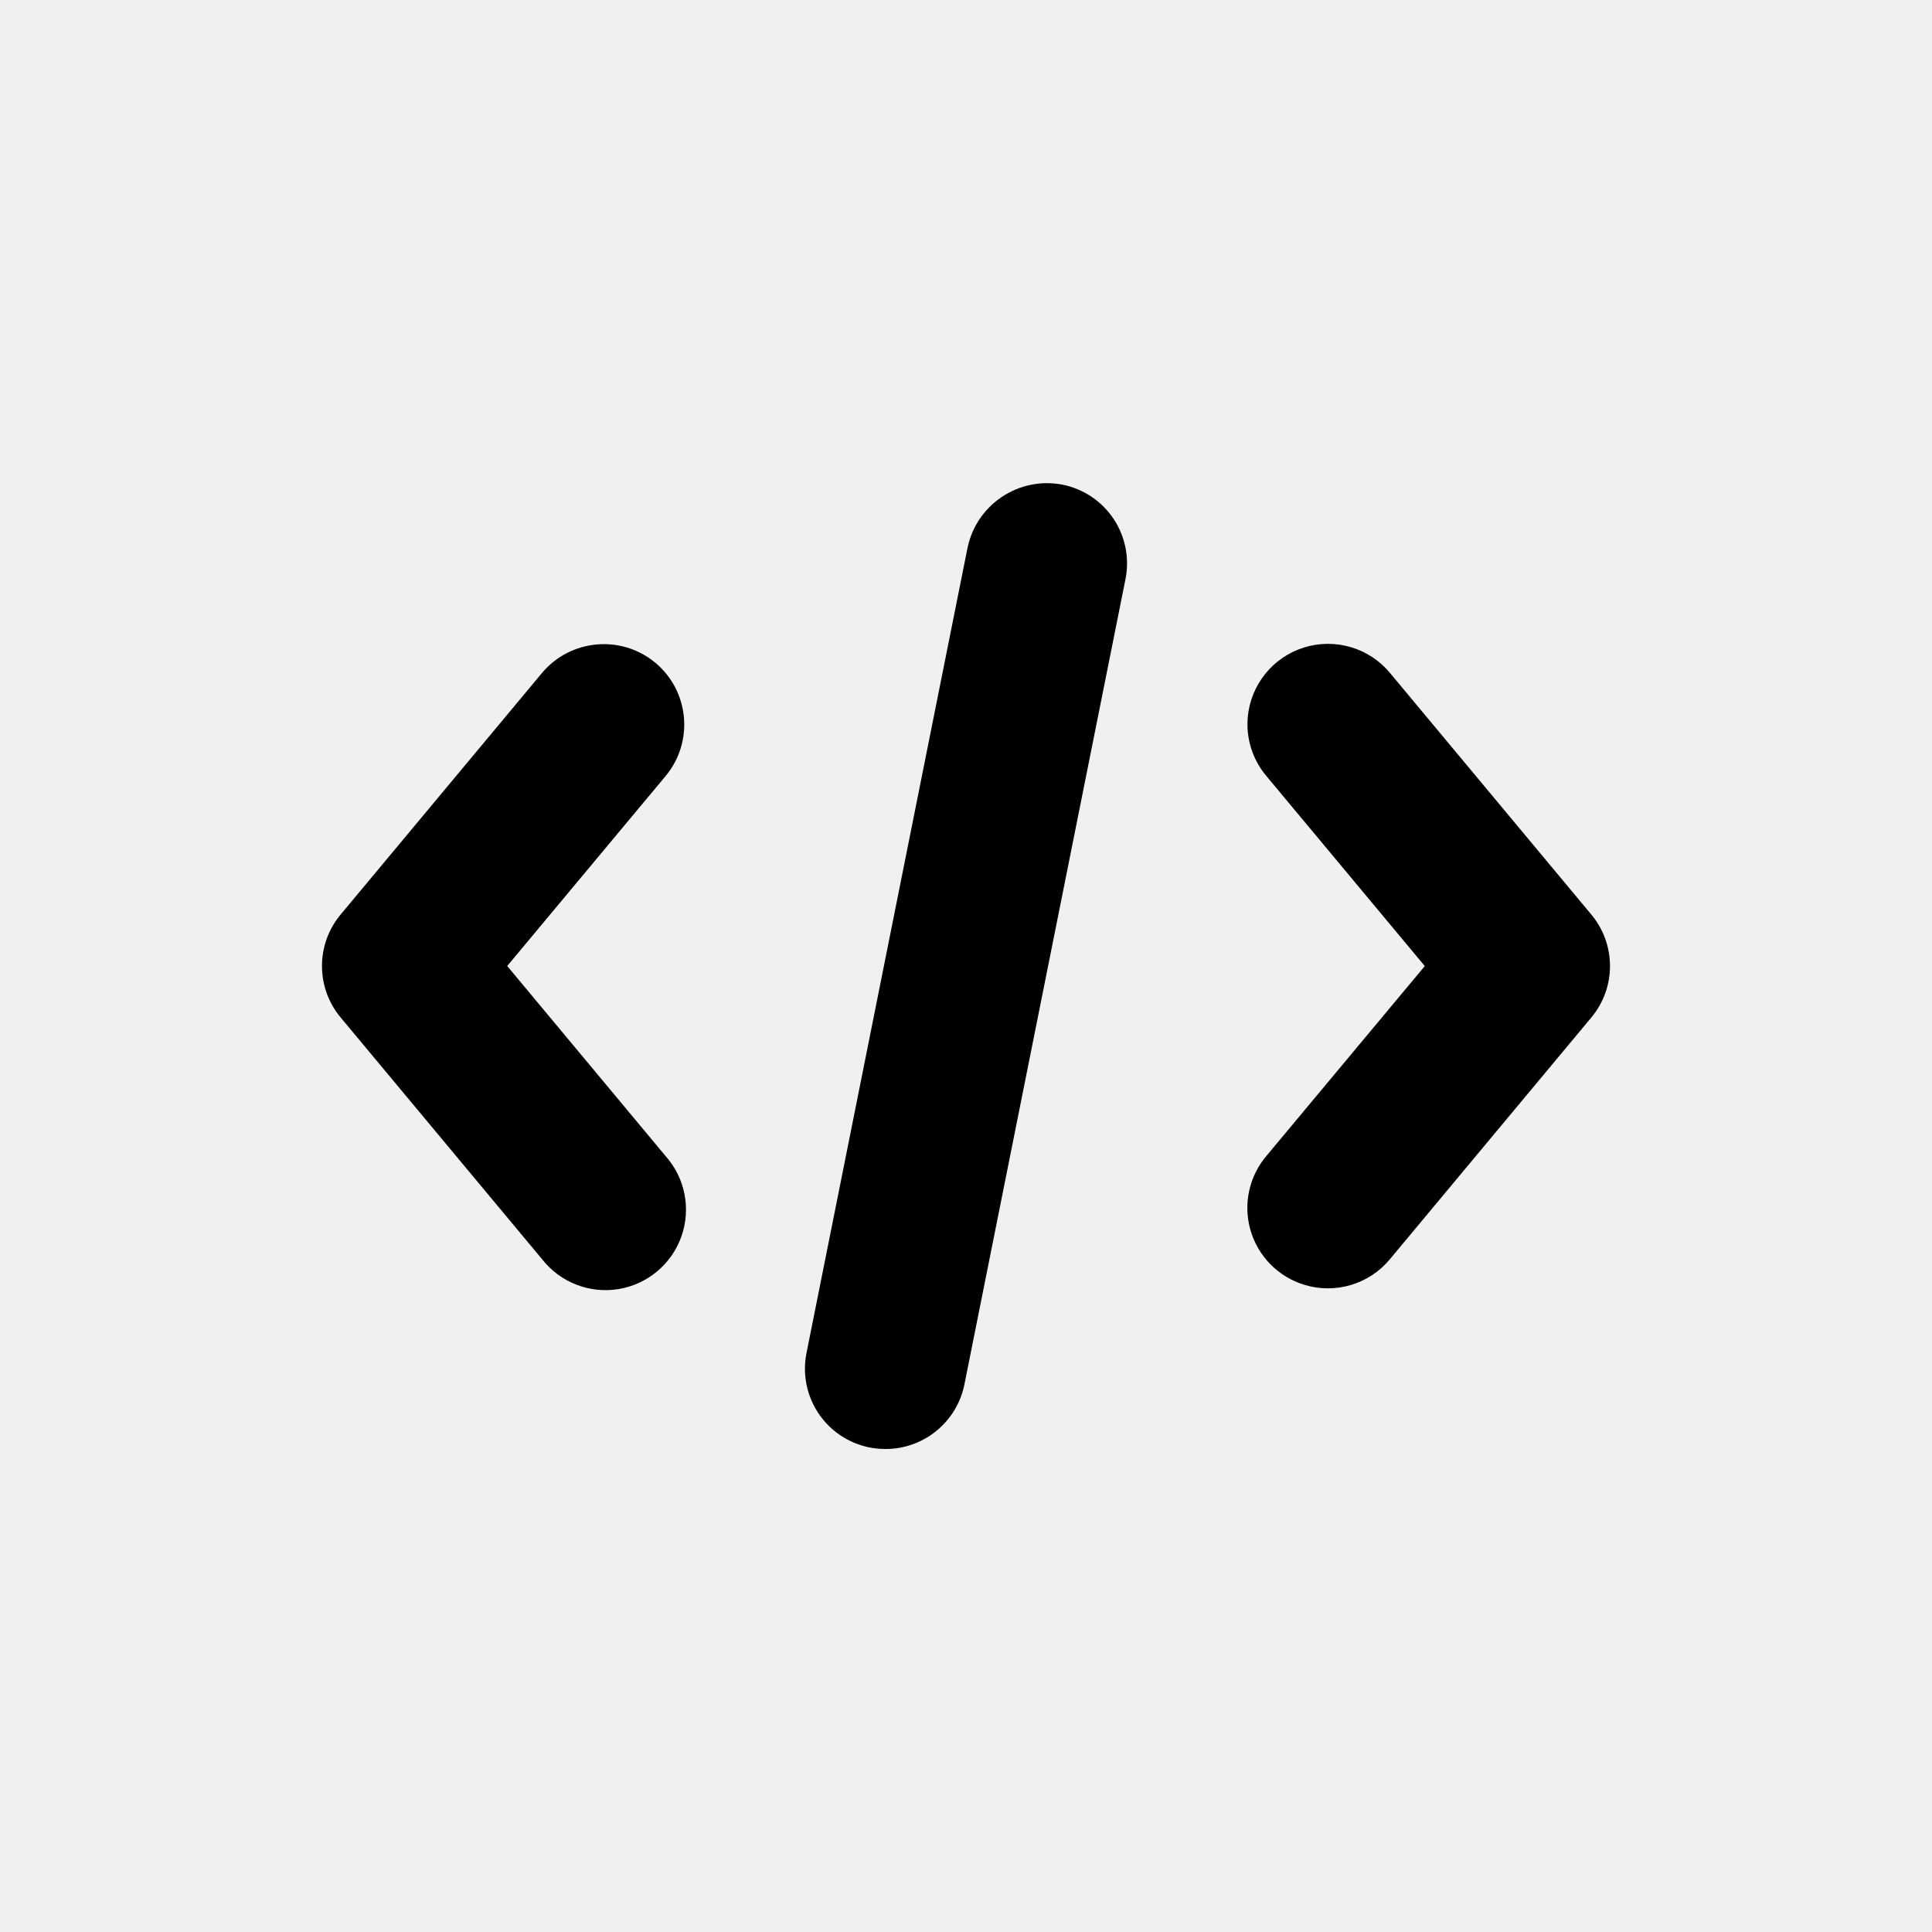
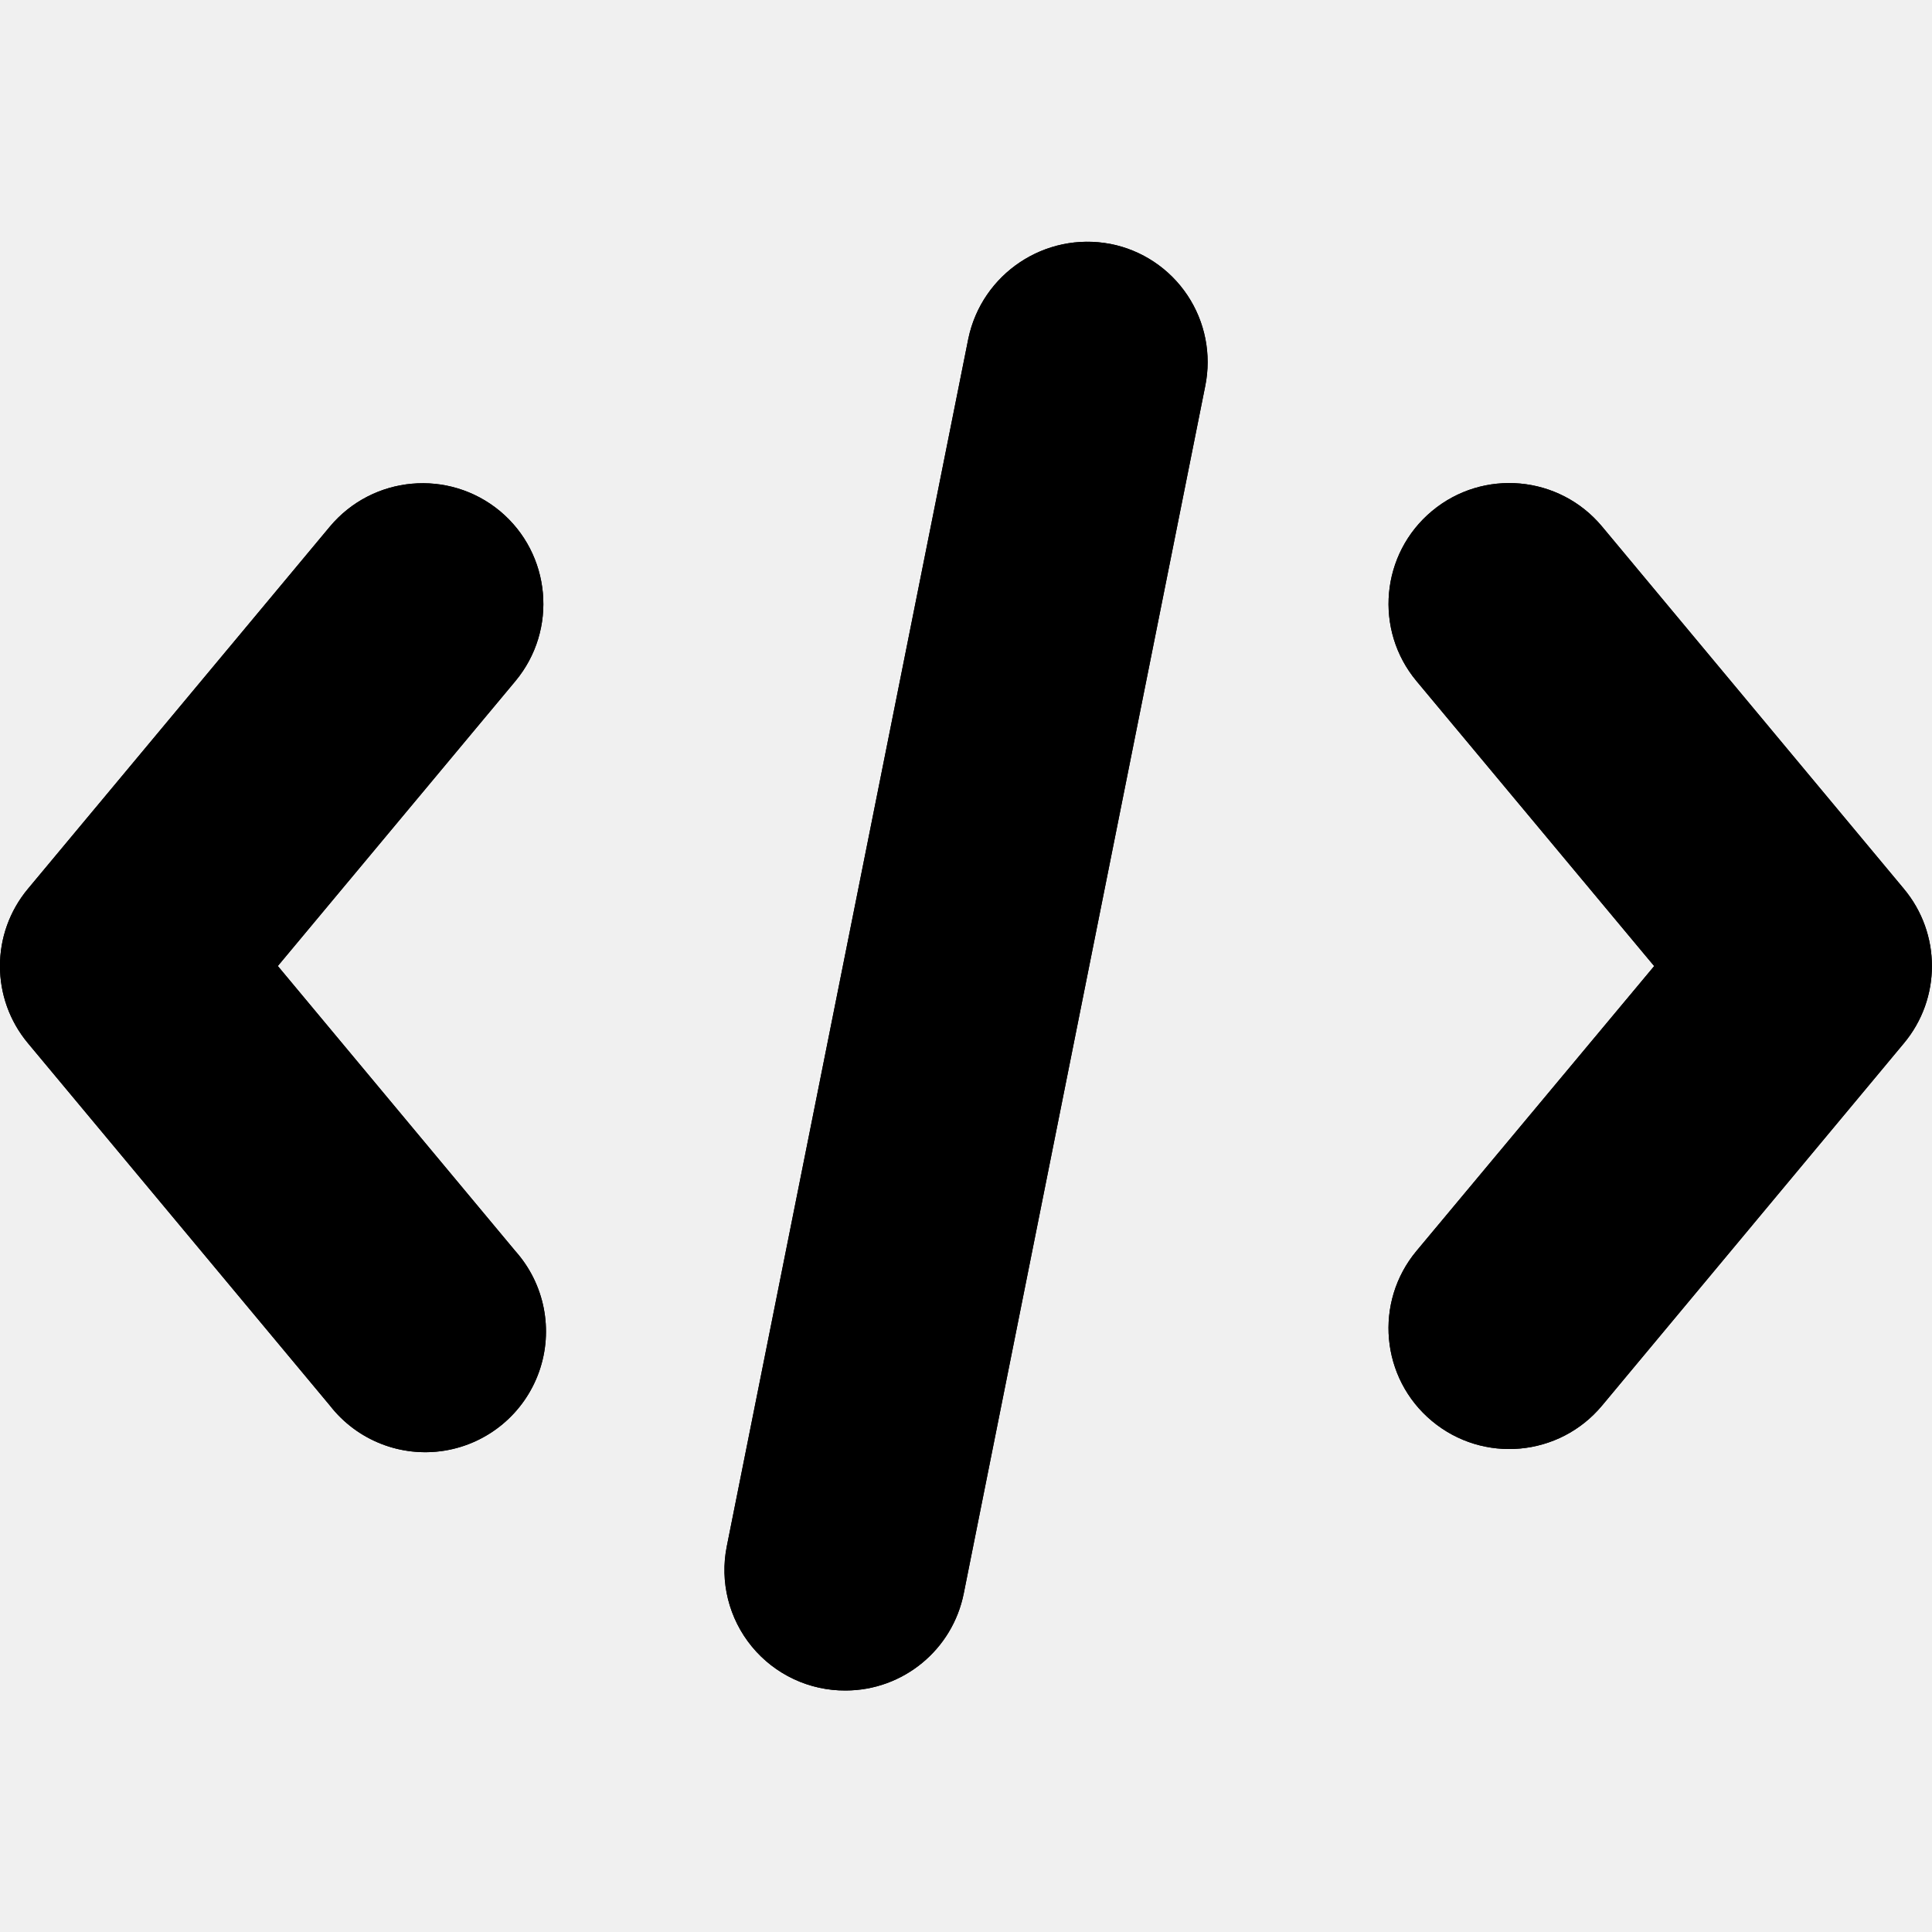
- <svg xmlns="http://www.w3.org/2000/svg" fill="currentColor" viewBox="0 0 30 30">
-   <g clip-path="url(#ABI_svg__a)">
-     <path d="M10.176 10.291a1.253 1.253 0 0 0-1.76.159L5.29 14.2a1.247 1.247 0 0 0 0 1.6l3.125 3.75a1.25 1.25 0 1 0 1.919-1.6L7.876 15l2.459-2.949a1.25 1.25 0 0 0-.159-1.76Zm6.318-2.766a1.261 1.261 0 0 0-1.47.981l-2.5 12.5a1.246 1.246 0 0 0 1.229 1.494 1.249 1.249 0 0 0 1.223-1.006l2.5-12.5a1.246 1.246 0 0 0-.982-1.469Zm8.215 6.675-3.125-3.75a1.251 1.251 0 0 0-2.209.687 1.25 1.25 0 0 0 .29.914l2.459 2.95-2.459 2.948a1.248 1.248 0 0 0 .584 2 1.25 1.25 0 0 0 1.335-.398l3.125-3.75a1.247 1.247 0 0 0 0-1.601Z" />
+ <svg xmlns="http://www.w3.org/2000/svg" viewBox="0 0 20 20" fill="none">
+   <g clip-path="url(#ABI_svg__a)" fill="currentColor">
+     <path d="M5.176 5.291a1.253 1.253 0 0 0-1.76.159L.29 9.2a1.247 1.247 0 0 0 0 1.6l3.125 3.75a1.25 1.25 0 1 0 1.919-1.6L2.876 10l2.459-2.949a1.25 1.25 0 0 0-.159-1.76Z" />
+     <path d="M5.176 5.291a1.253 1.253 0 0 0-1.76.159L.29 9.2a1.247 1.247 0 0 0 0 1.6l3.125 3.75a1.25 1.25 0 1 0 1.919-1.6L2.876 10l2.459-2.949a1.25 1.25 0 0 0-.159-1.76Zm6.318-2.766a1.261 1.261 0 0 0-1.47.981l-2.5 12.5a1.247 1.247 0 0 0 1.23 1.494 1.249 1.249 0 0 0 1.223-1.006l2.5-12.5a1.246 1.246 0 0 0-.982-1.469Z" />
+     <path d="M11.494 2.525a1.261 1.261 0 0 0-1.47.981l-2.5 12.5a1.247 1.247 0 0 0 1.23 1.494 1.249 1.249 0 0 0 1.223-1.006l2.5-12.5a1.246 1.246 0 0 0-.982-1.469ZM19.708 9.2l-3.124-3.75a1.249 1.249 0 1 0-1.92 1.601l2.46 2.95-2.46 2.948a1.25 1.25 0 1 0 1.92 1.602l3.124-3.75a1.246 1.246 0 0 0 0-1.601Z" />
+     <path d="m19.708 9.2-3.124-3.75a1.249 1.249 0 1 0-1.92 1.601l2.46 2.95-2.46 2.948a1.25 1.25 0 1 0 1.92 1.602l3.124-3.75a1.246 1.246 0 0 0 0-1.601Z" />
  </g>
  <defs>
    <clipPath id="ABI_svg__a">
-       <path fill="#fff" transform="translate(5 5)" d="M0 0h20v20H0z" />
+       <path fill="#fff" d="M0 0h20v20H0z" />
    </clipPath>
  </defs>
</svg>
